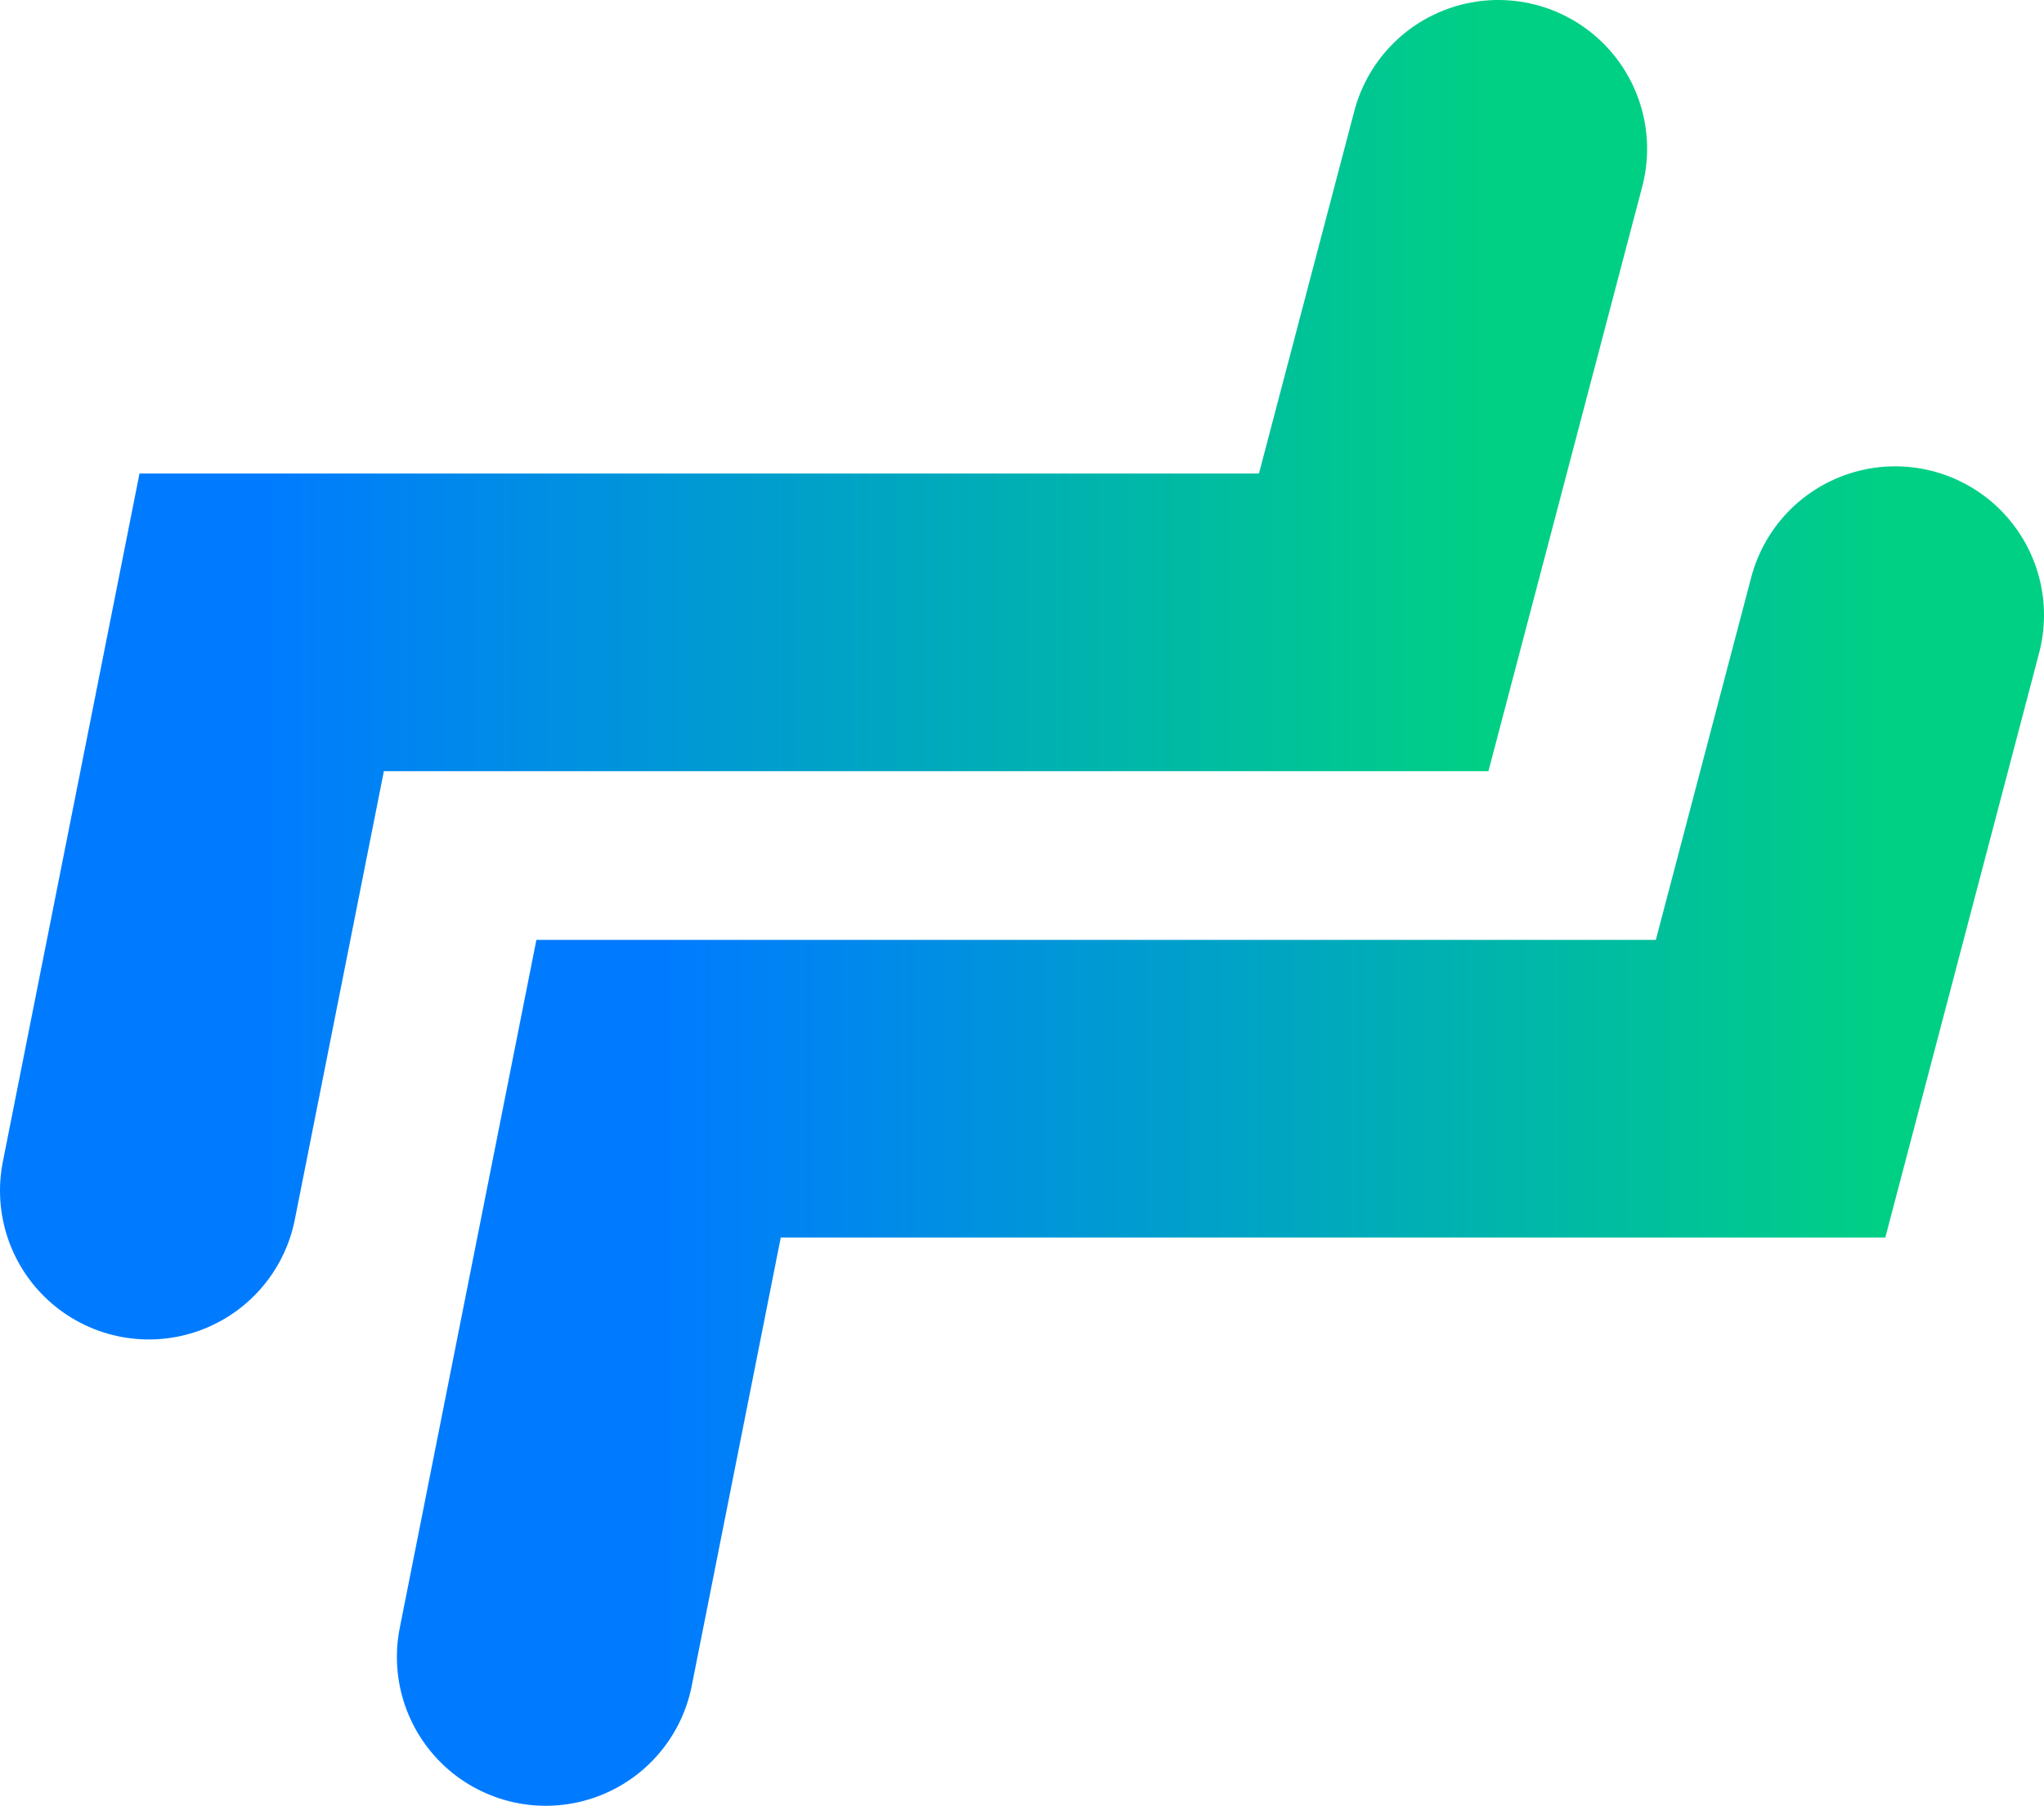
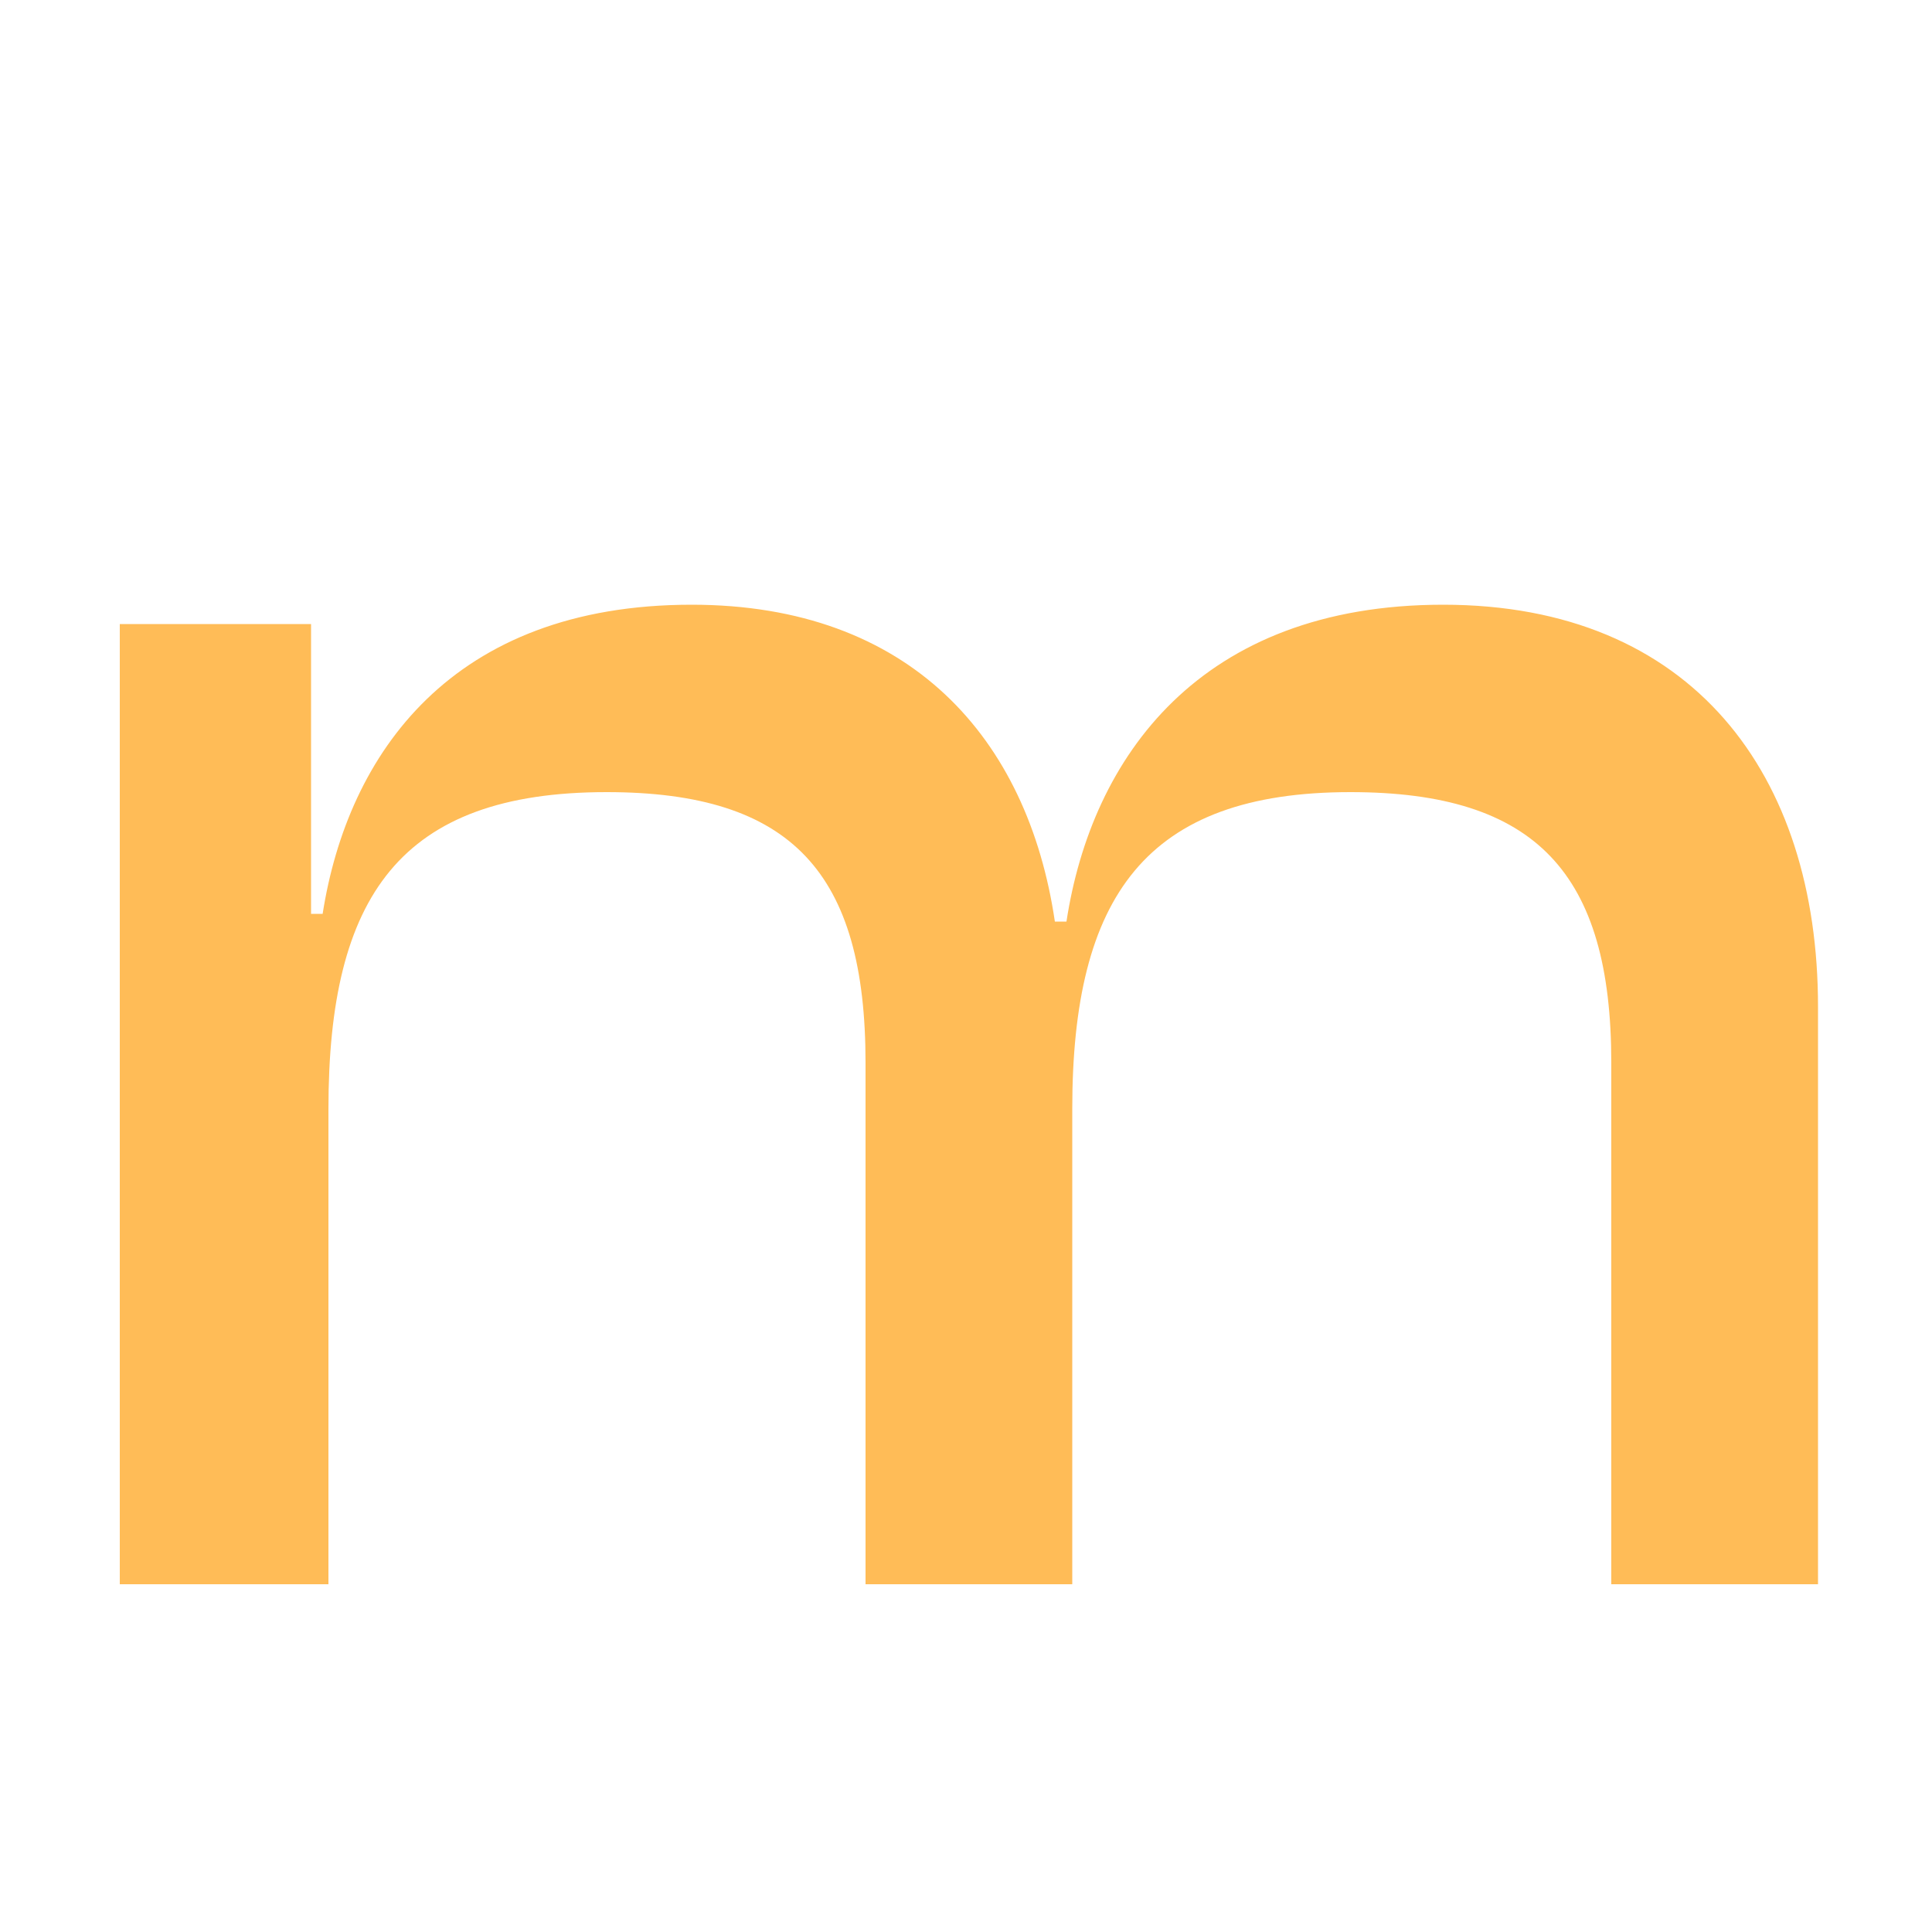
- <svg xmlns="http://www.w3.org/2000/svg" width="206" height="182" viewBox="0 0 206 182" fill="none">
-   <path d="M15 120L26.373 62.727H138.443L151 15" stroke="url(#paint0_linear_562_2301)" stroke-width="30" stroke-linecap="round" />
-   <path d="M55 167L66.373 109.727H178.443L191 62" stroke="url(#paint1_linear_562_2301)" stroke-width="30" stroke-linecap="round" />
-   <defs>
-     <linearGradient id="paint0_linear_562_2301" x1="15" y1="67.5" x2="151" y2="67.5" gradientUnits="userSpaceOnUse">
-       <stop offset="0.085" stop-color="#007BFF" />
-       <stop offset="1" stop-color="#00D084" />
-     </linearGradient>
-     <linearGradient id="paint1_linear_562_2301" x1="55" y1="114.5" x2="191" y2="114.5" gradientUnits="userSpaceOnUse">
-       <stop offset="0.085" stop-color="#007BFF" />
-       <stop offset="1" stop-color="#00D084" />
-     </linearGradient>
-   </defs>
+ <svg xmlns="http://www.w3.org/2000/svg" width="1000" height="1000" viewBox="0 0 1000 1000" fill="none">
+   <path d="M170 820H62V323H161V473H167C180 390 234 313 358 313C471 313 532 382 546 477H552C565 392 621 313 747 313C876 313 941 401 941 521V820H834V550C834 452 795 410 699 410C593 410 555 464 555 574V820H448V550C448 452 410 410 314 410C207 410 170 464 170 574V820Z" fill="#FFBC57" />
</svg>
